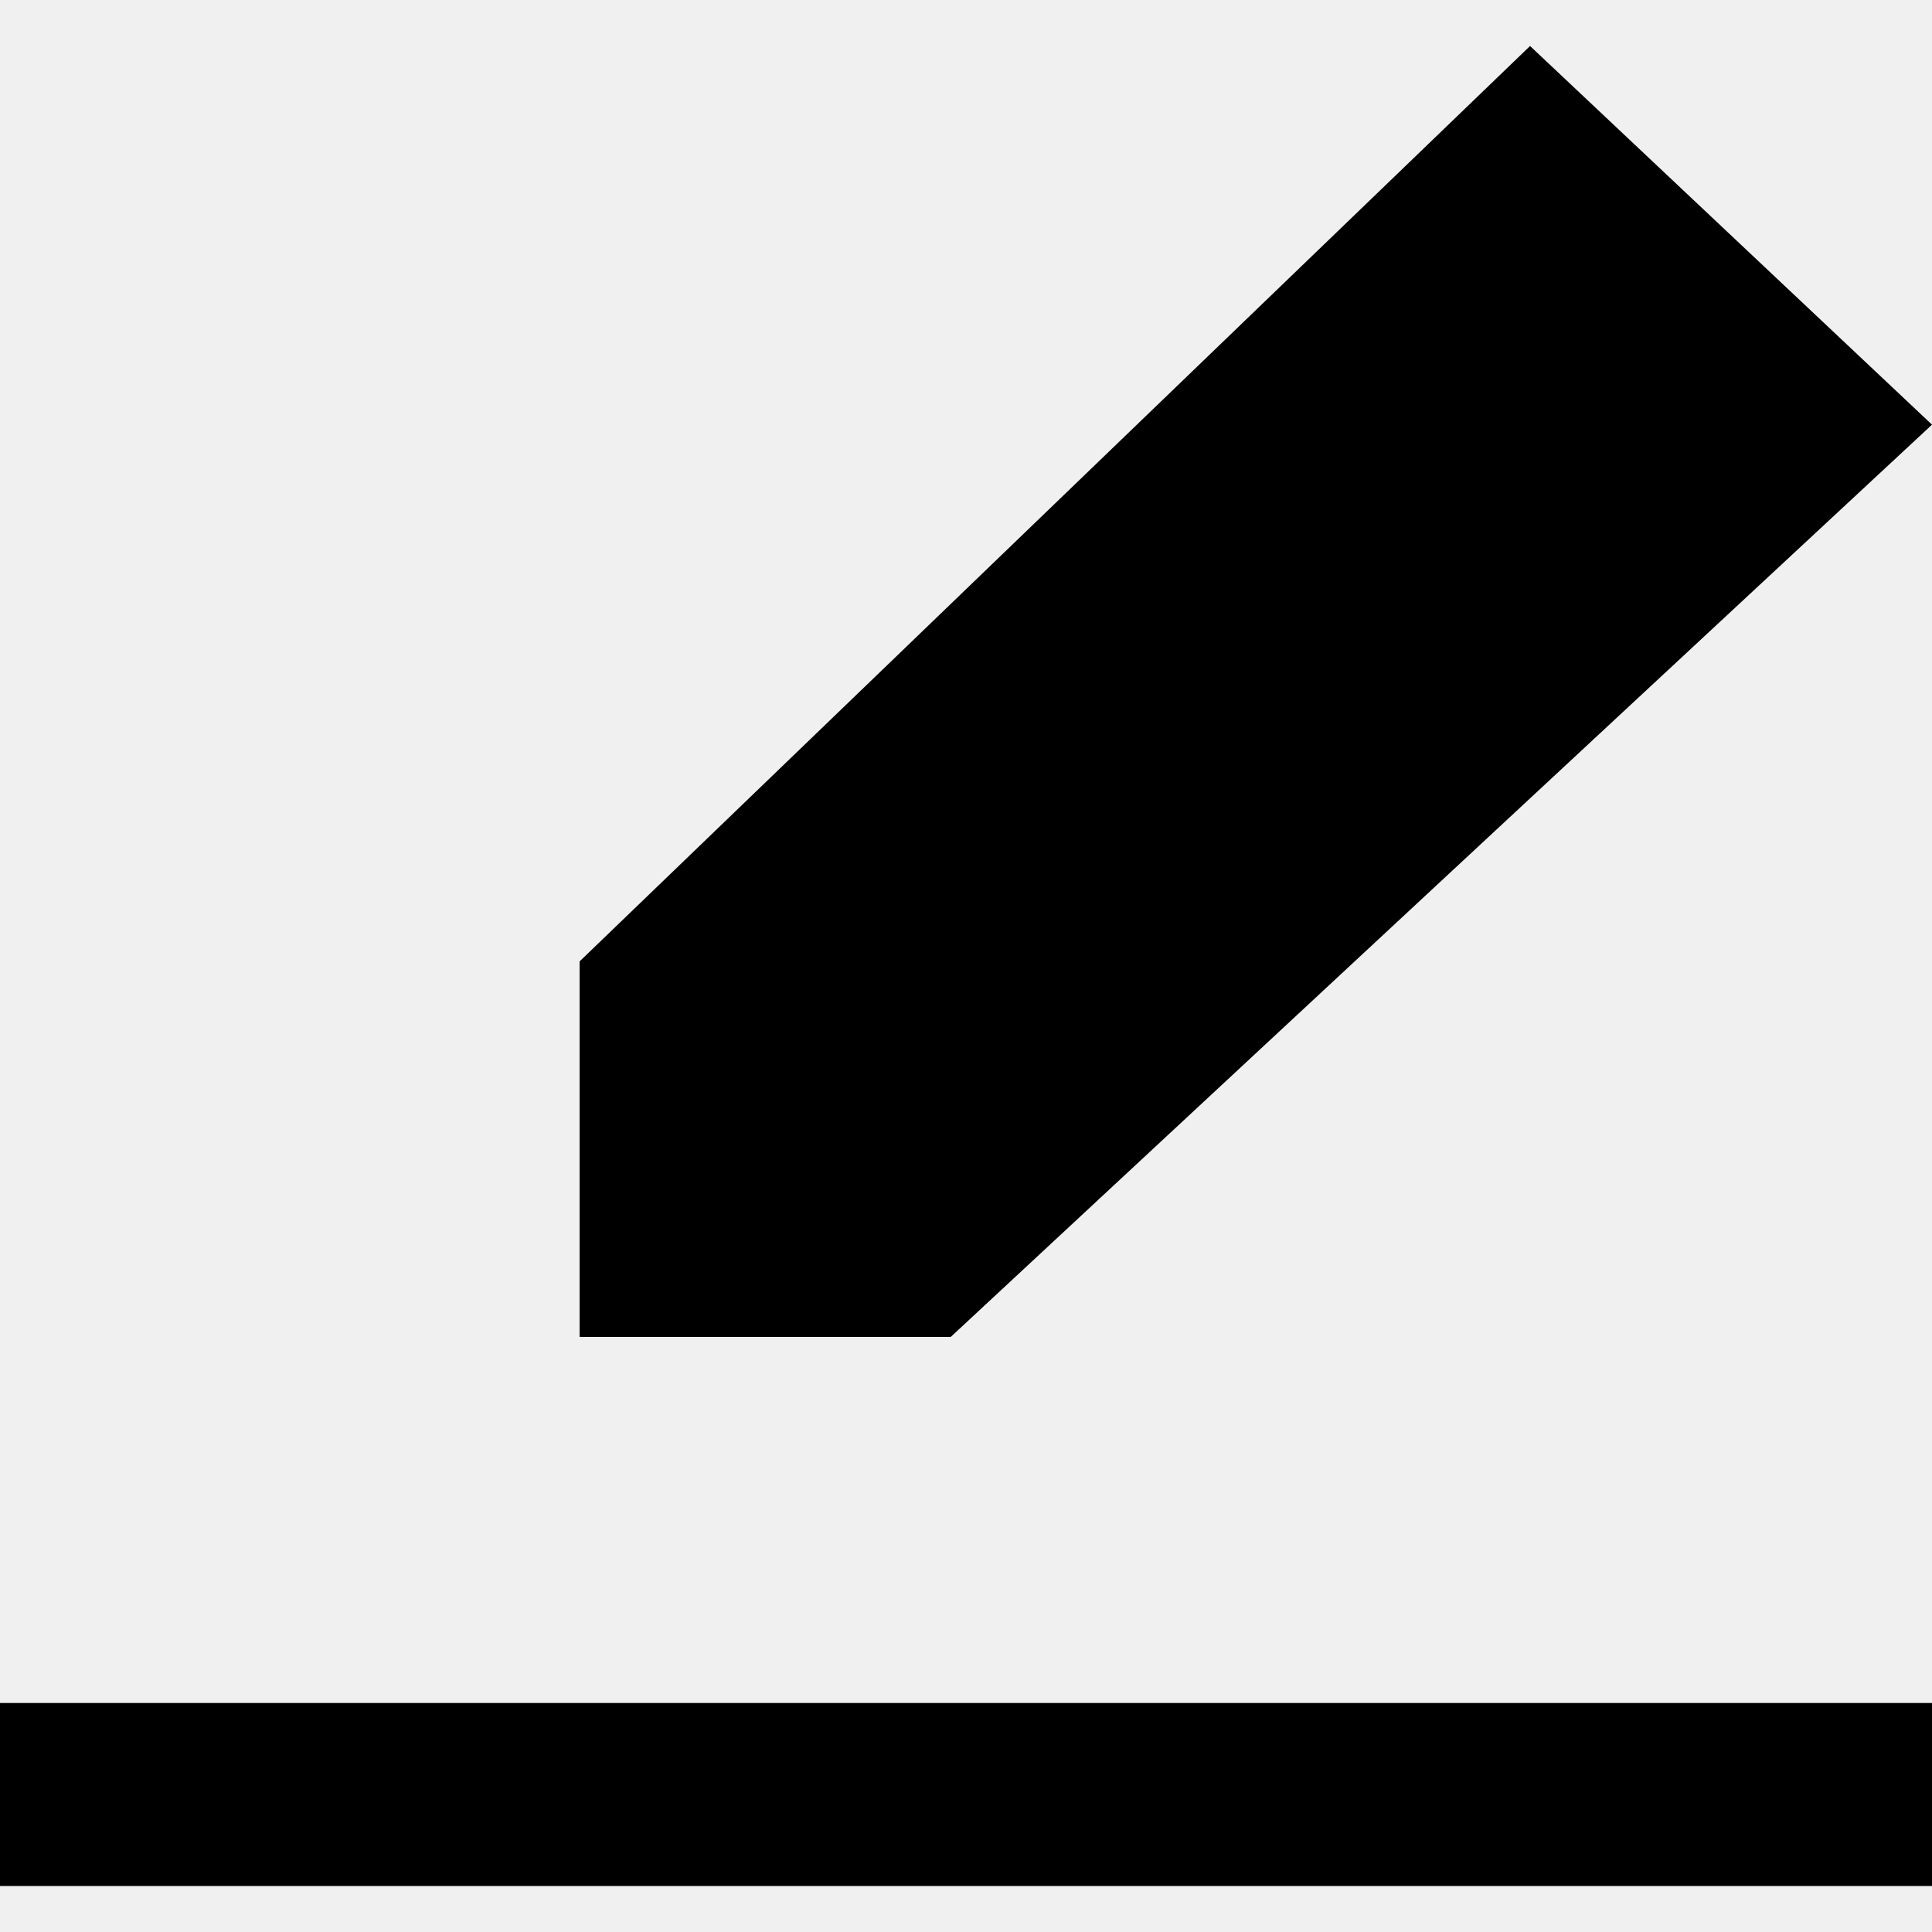
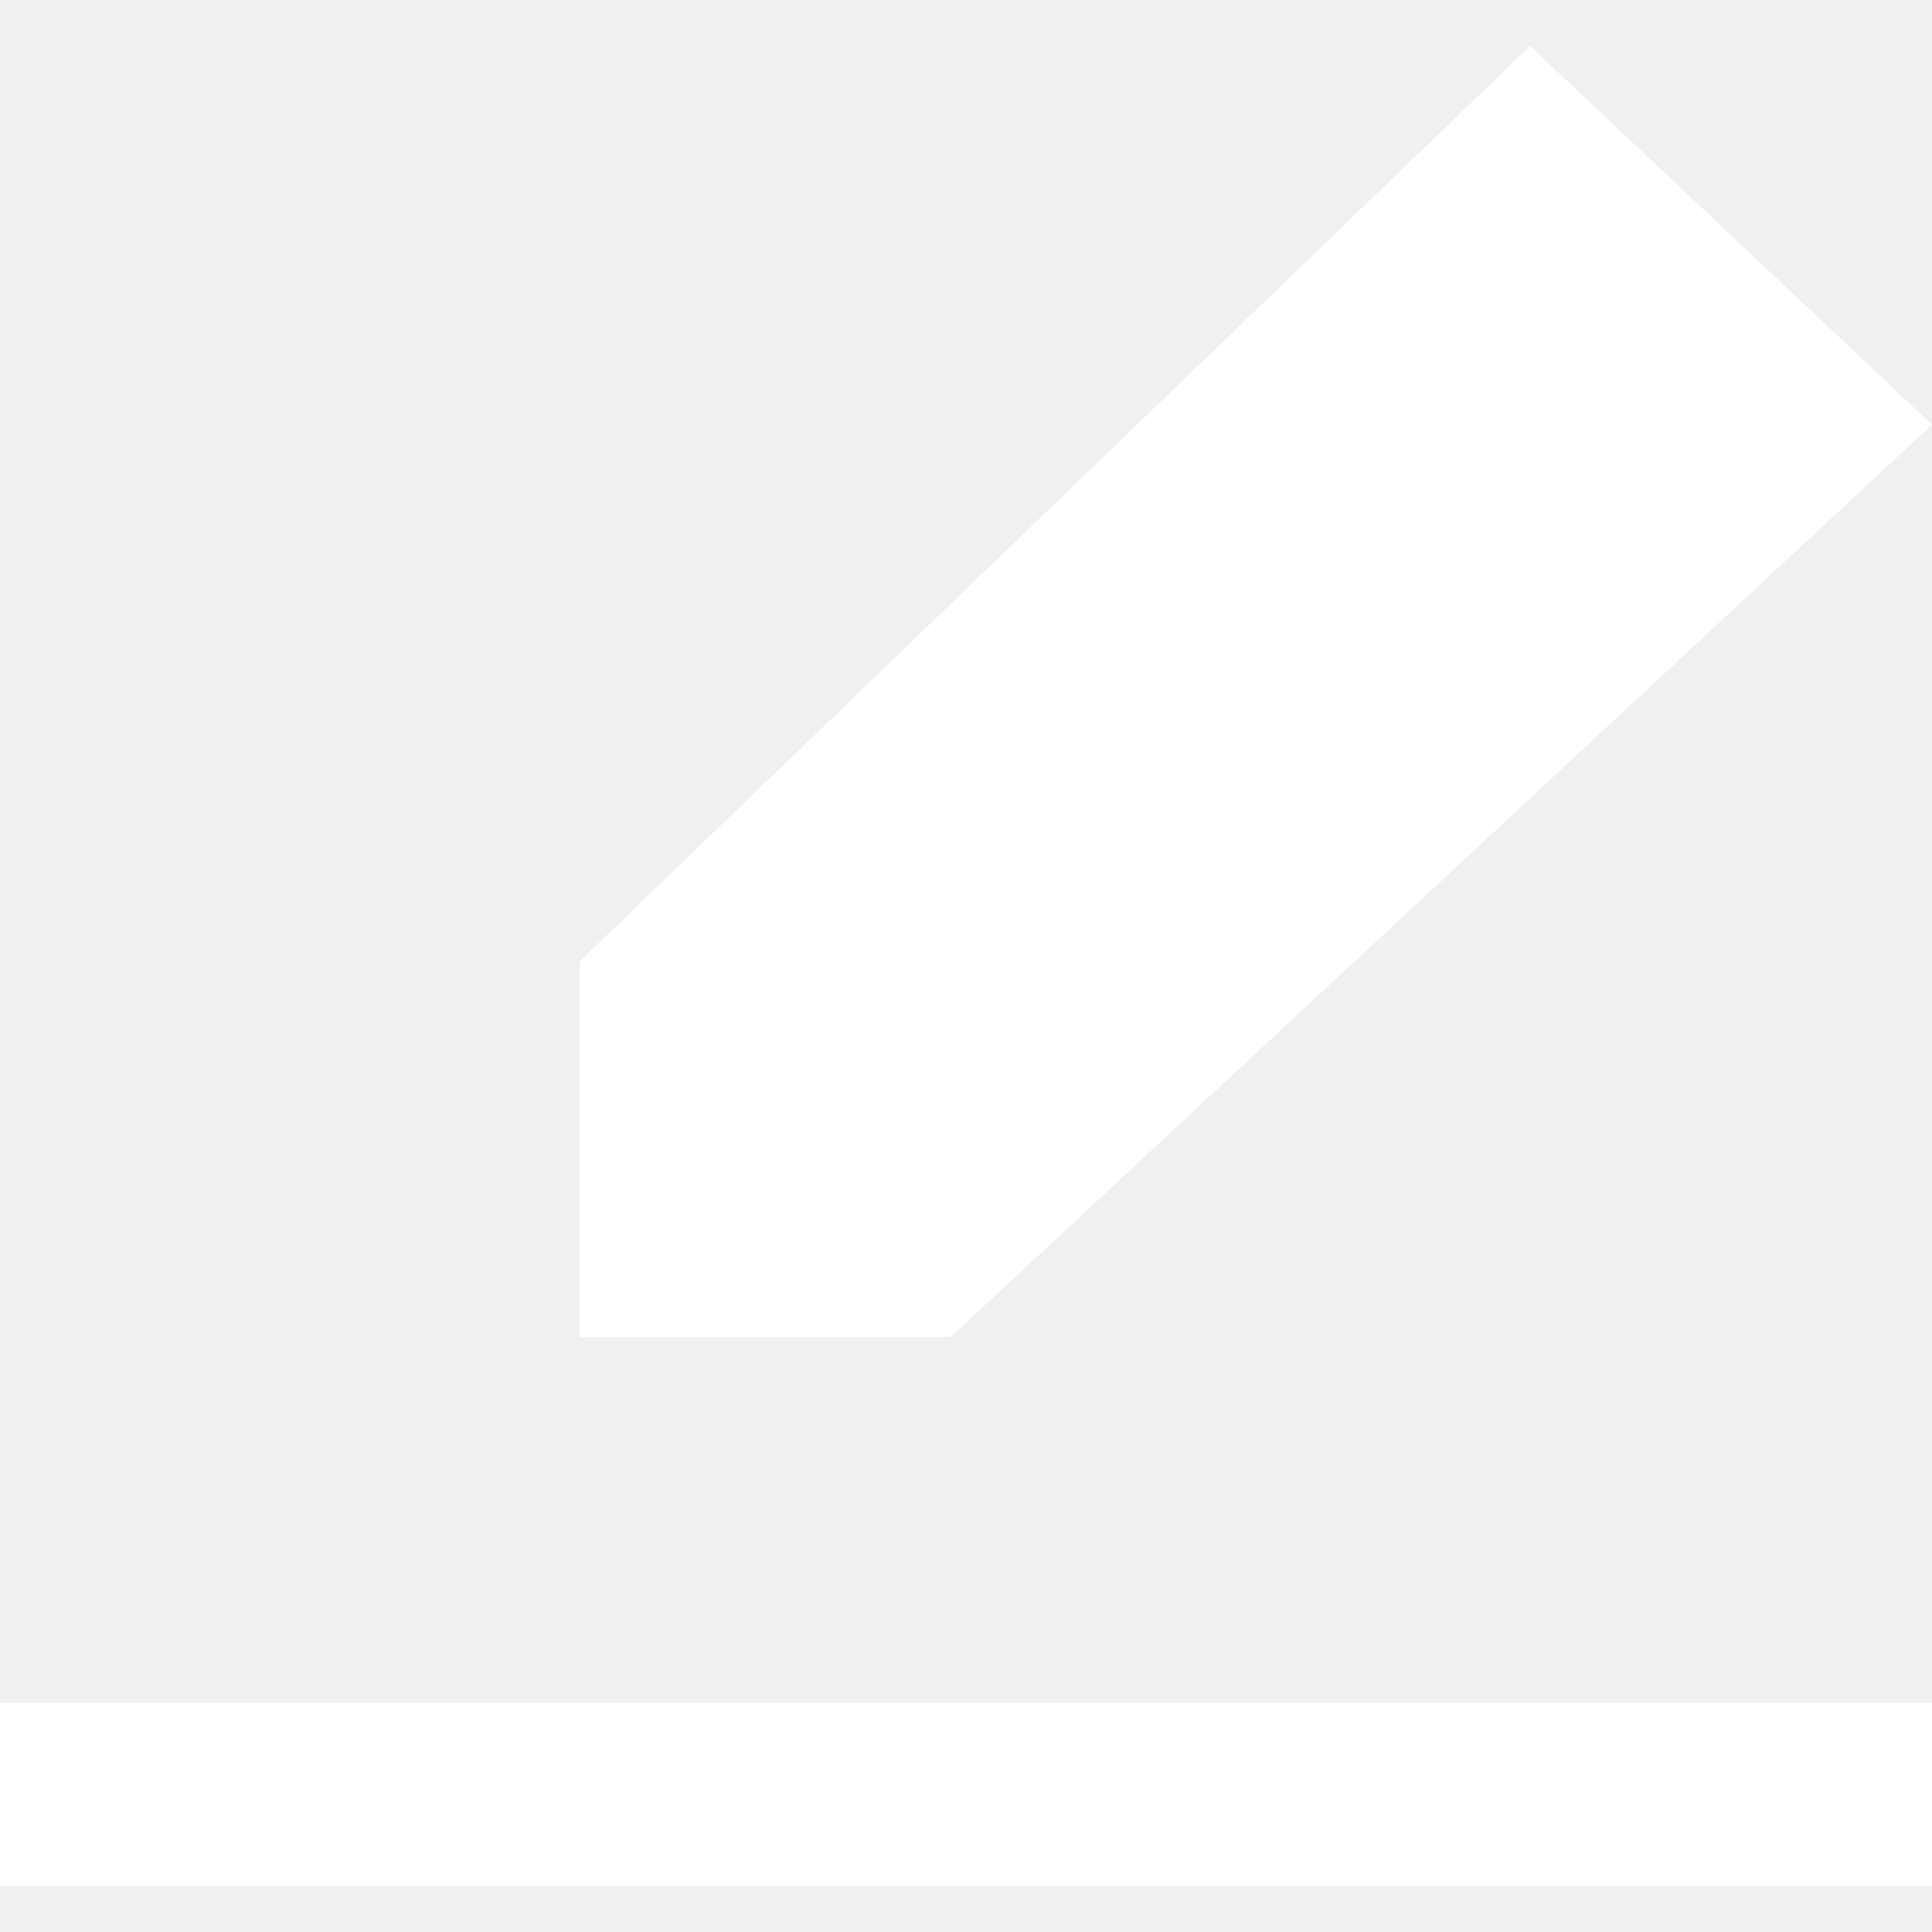
- <svg xmlns="http://www.w3.org/2000/svg" width="800px" height="800px" viewBox="0 -0.5 21 21" version="1.1">
+ <svg xmlns="http://www.w3.org/2000/svg" width="12px" height="12px" viewBox="0 -0.5 21 21" version="1.1">
  <defs>

</defs>
  <g id="Page-1" stroke="none" stroke-width="1" fill="none" fill-rule="evenodd">
-     <g id="Dribbble-Light-Preview" transform="translate(-59, -400)" fill="#000000">
+     <g id="Dribbble-Light-Preview" transform="translate(-59, -400)" fill="#fff">
      <g id="icons" transform="translate(56, 160)">
        <path d="M3,260 L24,260 L24,258.011 L3,258.011 L3,260 Z M13.334,254.032 L9.3,254.032 L9.3,249.95 L19.631,240 L24,244.116 L13.334,254.032 Z" id="edit_fill-[#1480]">

</path>
      </g>
    </g>
  </g>
</svg>
